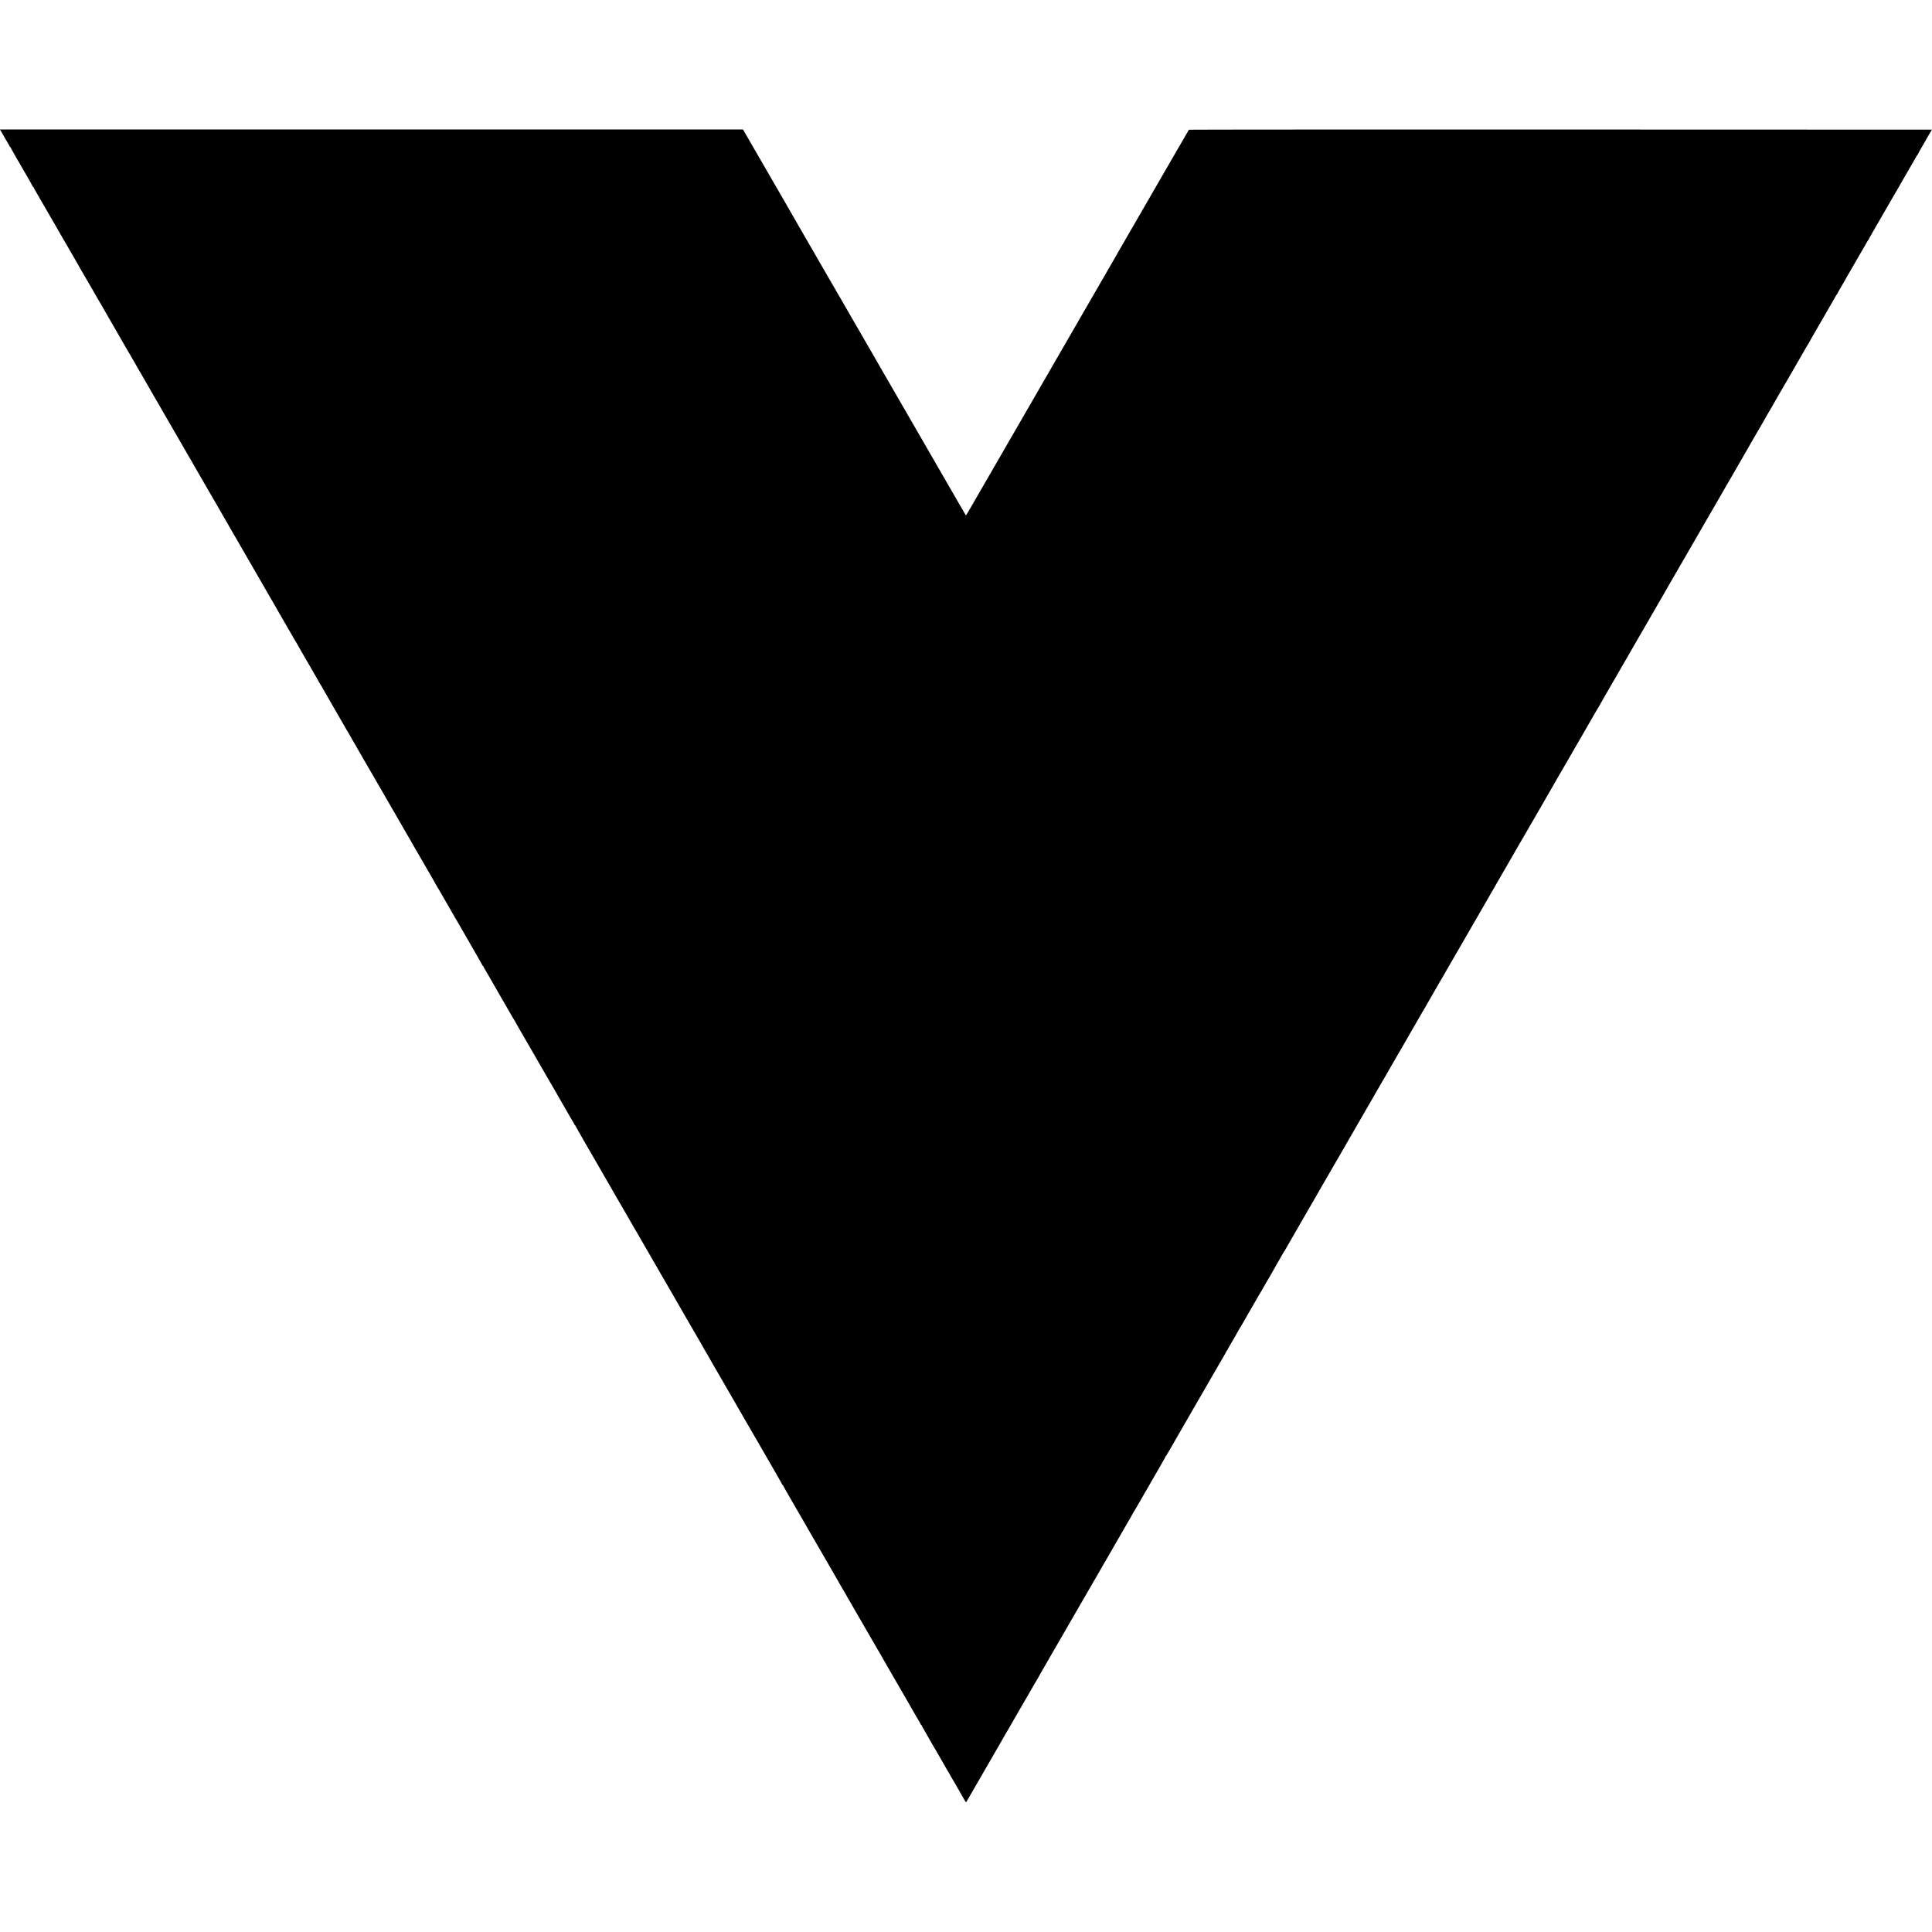
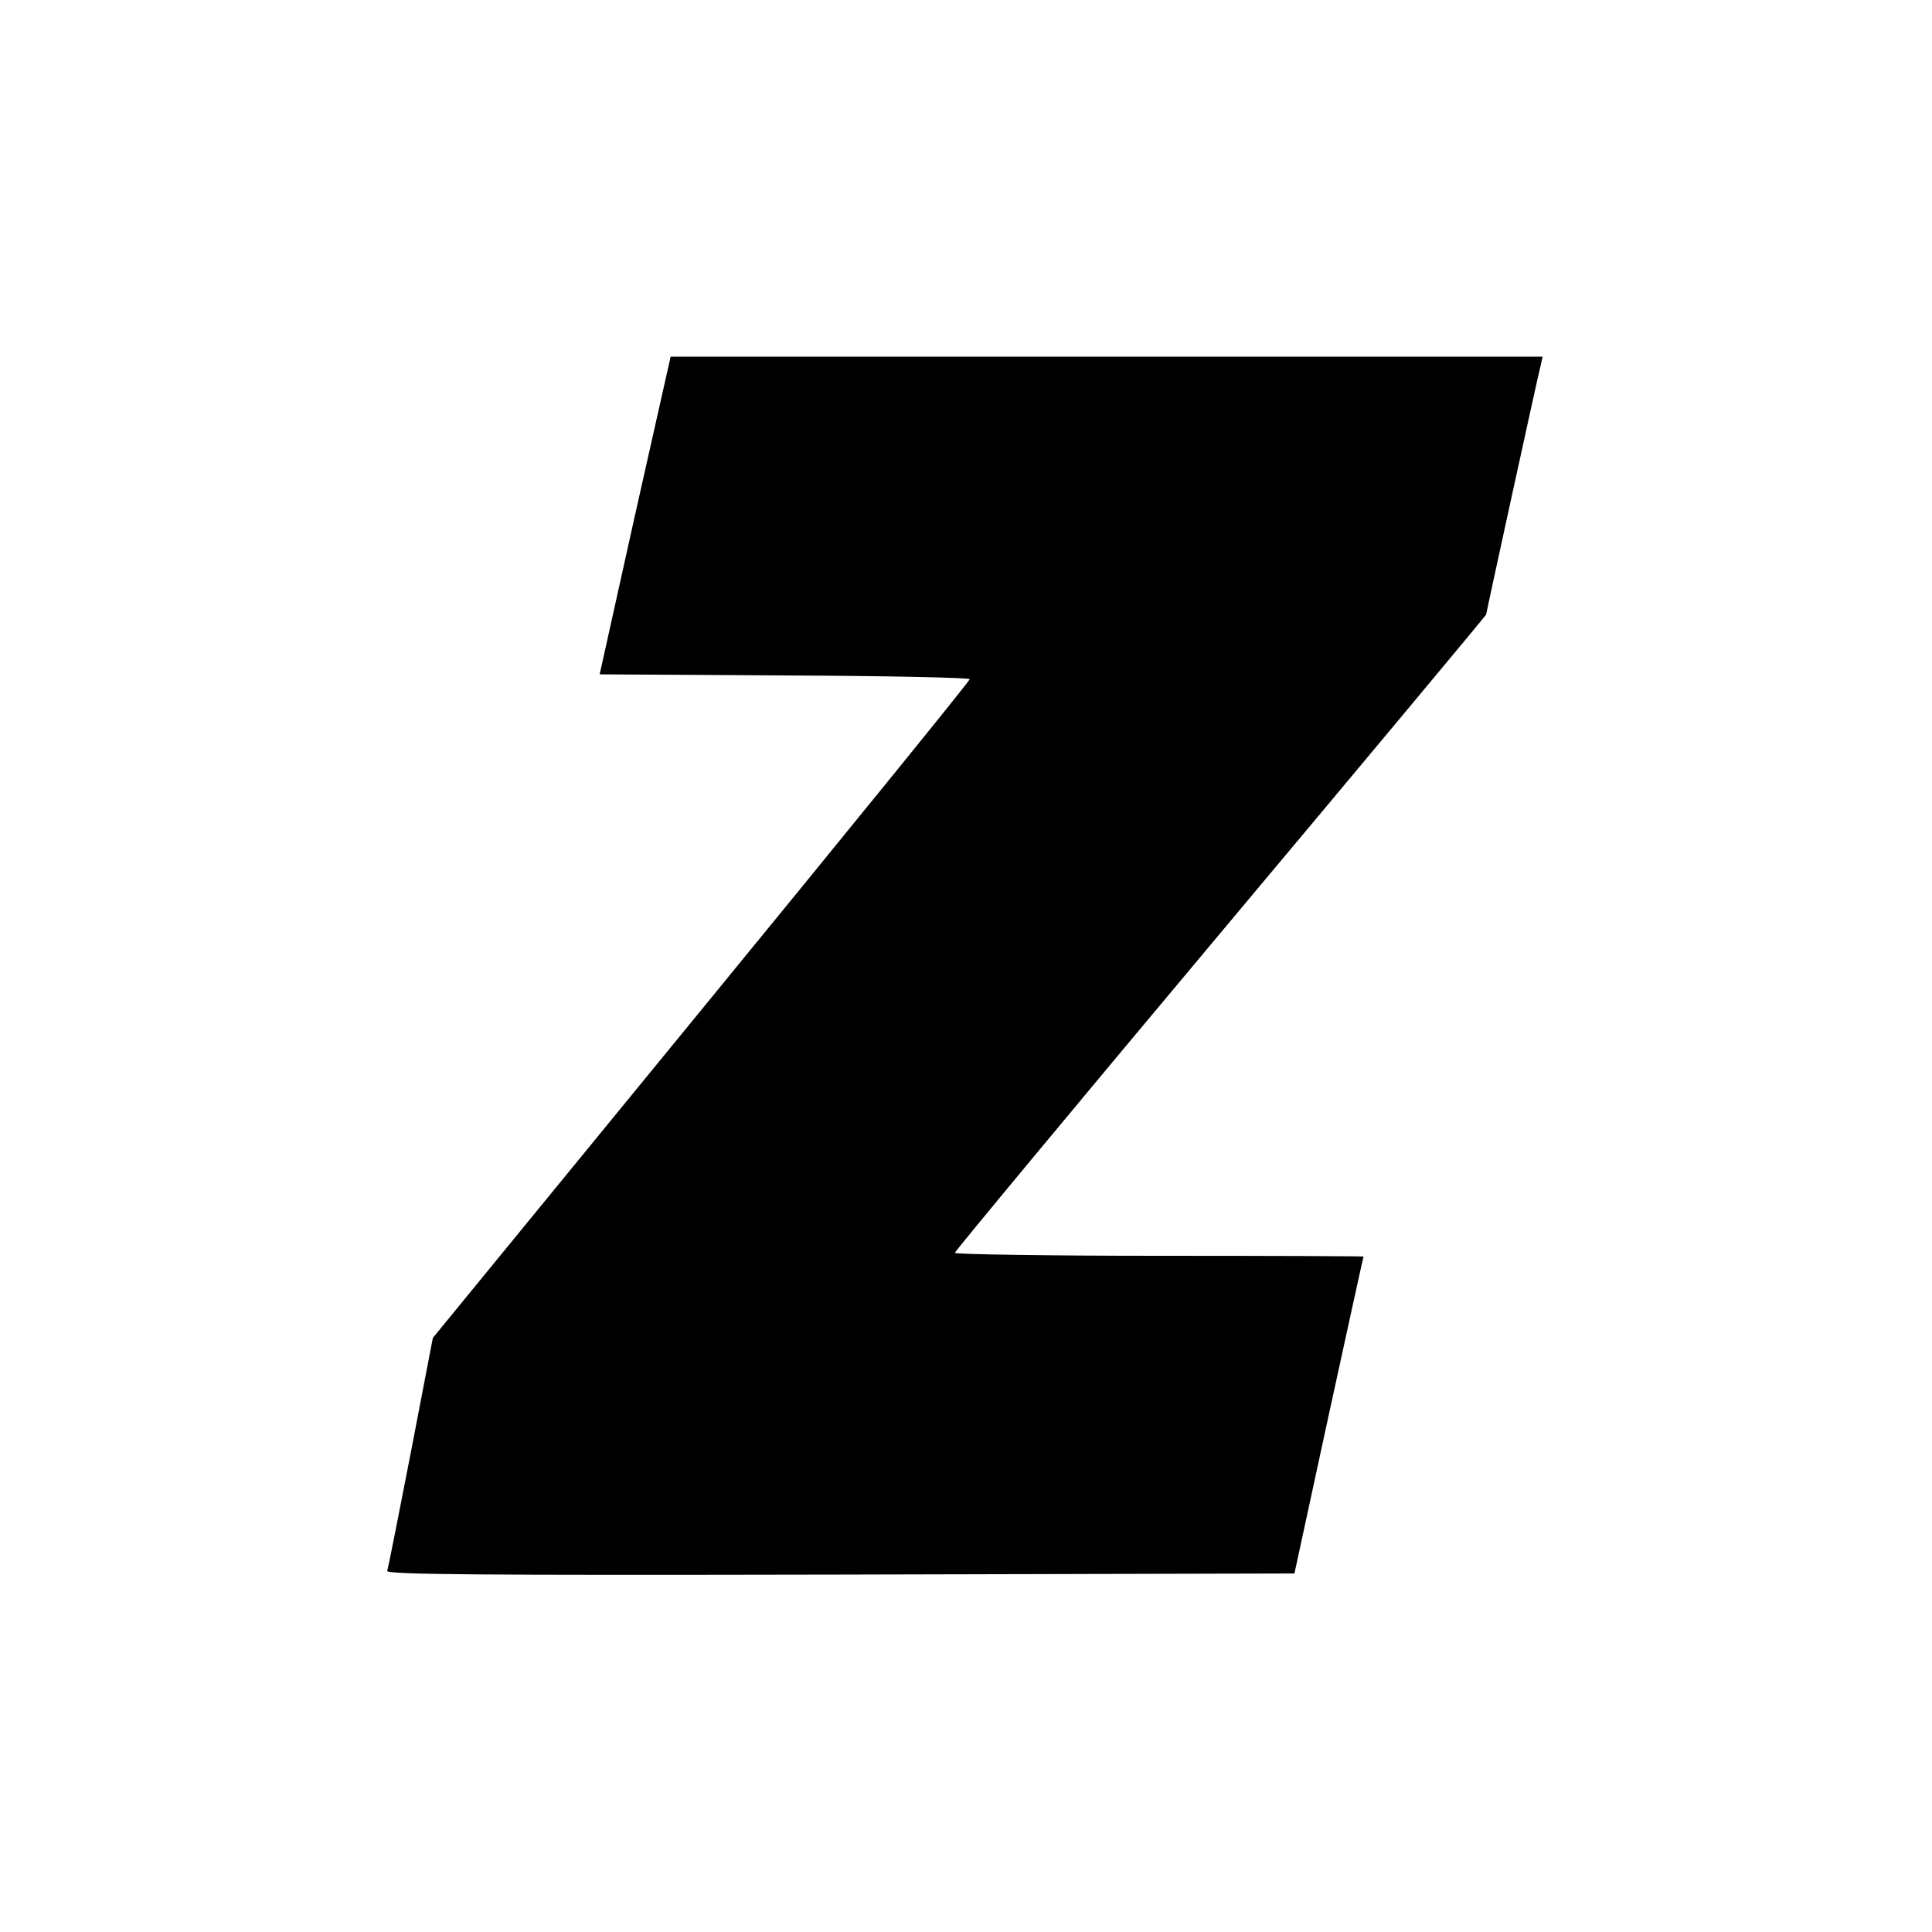
- <svg xmlns="http://www.w3.org/2000/svg" version="1.0" width="16pt" height="16pt" viewBox="0 0 16 16" preserveAspectRatio="xMidYMid meet">
-   <g transform="translate(0,16) scale(0.00032,-0.00032)" fill="#000000" stroke="none">
-     <path d="M18 46618 c45 -75 122 -207 122 -211 0 -2 25 -45 55 -95 30 -50 55 -96 55 -102 0 -5 5 -10 10 -10 6 0 10 -4 10 -9 0 -5 73 -135 161 -288 89 -153 173 -298 187 -323 14 -25 32 -57 41 -72 88 -149 187 -324 189 -335 2 -7 8 -13 13 -13 5 0 9 -4 9 -10 0 -5 46 -89 103 -187 175 -302 490 -846 507 -876 8 -16 20 -36 25 -45 28 -46 290 -498 339 -585 13 -23 74 -129 136 -236 61 -107 123 -215 137 -240 14 -25 29 -50 33 -56 5 -5 23 -37 40 -70 18 -33 38 -67 44 -75 11 -16 21 -33 63 -109 14 -25 29 -50 33 -56 4 -5 21 -35 38 -65 55 -100 261 -455 269 -465 4 -5 14 -21 20 -35 15 -29 41 -75 103 -180 24 -41 52 -88 60 -105 9 -16 57 -100 107 -185 112 -193 362 -626 380 -660 8 -14 23 -38 33 -55 11 -16 23 -37 27 -45 4 -8 26 -46 48 -85 23 -38 53 -90 67 -115 46 -81 64 -113 178 -310 62 -107 121 -210 132 -227 37 -67 56 -99 85 -148 16 -27 32 -57 36 -65 4 -8 15 -27 25 -42 9 -15 53 -89 96 -165 44 -76 177 -307 296 -513 120 -206 268 -463 330 -570 131 -227 117 -203 200 -348 36 -62 73 -125 82 -140 10 -15 21 -34 25 -42 4 -8 20 -37 36 -65 17 -27 38 -65 48 -82 49 -85 64 -111 87 -153 13 -25 28 -49 32 -55 4 -5 78 -134 165 -285 87 -151 166 -288 176 -305 10 -16 26 -43 35 -59 9 -17 125 -217 257 -445 132 -229 253 -441 270 -471 17 -30 45 -79 64 -108 18 -29 33 -54 33 -57 0 -2 20 -37 44 -77 24 -40 123 -212 221 -383 97 -170 190 -330 205 -355 16 -25 39 -65 53 -90 13 -25 81 -144 152 -265 70 -121 137 -238 150 -260 12 -22 37 -65 55 -95 18 -30 43 -73 55 -95 12 -22 48 -85 80 -140 77 -132 163 -280 190 -330 13 -22 71 -123 130 -225 59 -102 116 -199 126 -217 10 -17 29 -50 43 -72 15 -22 26 -43 26 -45 0 -2 27 -50 60 -106 33 -56 60 -103 60 -105 0 -2 55 -98 90 -155 8 -14 182 -316 239 -414 13 -22 45 -79 72 -124 27 -46 49 -86 49 -89 0 -2 14 -24 30 -48 16 -24 30 -46 30 -49 0 -5 74 -135 100 -176 5 -8 24 -42 43 -75 50 -88 58 -101 262 -455 104 -179 199 -345 213 -370 14 -25 28 -49 32 -55 4 -5 17 -26 28 -45 10 -19 62 -109 114 -200 114 -197 133 -230 170 -295 16 -27 33 -57 38 -65 17 -28 96 -165 103 -180 4 -8 16 -28 26 -45 10 -16 77 -131 148 -255 72 -124 181 -313 243 -420 62 -107 121 -209 131 -227 35 -62 323 -560 392 -678 38 -66 83 -145 100 -175 16 -30 33 -59 37 -65 4 -5 17 -27 29 -47 34 -61 56 -100 90 -156 17 -29 31 -55 31 -57 0 -2 17 -32 39 -67 21 -35 134 -229 251 -433 117 -203 235 -407 261 -451 27 -45 49 -85 49 -88 0 -4 8 -19 19 -34 15 -21 200 -341 309 -533 10 -19 33 -58 51 -87 17 -29 31 -54 31 -56 0 -2 25 -44 55 -94 30 -50 55 -95 55 -98 0 -4 6 -15 14 -23 7 -9 27 -41 43 -71 17 -30 170 -297 342 -594 171 -296 311 -542 311 -547 0 -5 5 -9 10 -9 6 0 10 -4 10 -10 0 -5 22 -47 49 -92 27 -46 58 -99 68 -118 24 -43 81 -140 93 -160 5 -8 66 -114 135 -235 69 -121 130 -227 135 -235 12 -21 259 -447 283 -490 10 -19 28 -47 38 -62 11 -14 19 -29 19 -32 0 -3 37 -69 83 -148 99 -170 305 -526 337 -583 13 -22 31 -53 41 -70 11 -16 22 -37 26 -45 7 -14 82 -146 103 -180 14 -24 181 -311 205 -355 13 -22 46 -80 75 -130 29 -49 64 -110 78 -135 14 -25 51 -88 82 -140 31 -52 59 -102 63 -110 4 -8 18 -33 31 -55 205 -353 284 -489 309 -535 17 -30 45 -78 62 -106 18 -28 36 -60 39 -72 4 -12 12 -22 17 -22 5 0 9 -4 9 -10 0 -5 109 -197 241 -427 133 -230 250 -431 259 -448 51 -90 222 -385 280 -485 37 -63 78 -135 92 -160 14 -25 67 -117 118 -205 51 -88 101 -175 111 -193 34 -58 55 -95 149 -257 51 -88 101 -173 110 -190 9 -16 76 -131 147 -255 72 -124 140 -241 151 -260 61 -108 281 -489 355 -615 38 -66 77 -133 87 -150 35 -63 91 -161 100 -175 14 -23 99 -169 128 -220 54 -97 135 -235 142 -245 4 -5 20 -32 35 -60 26 -48 238 -416 276 -480 10 -16 26 -46 37 -65 30 -53 382 -661 403 -695 10 -16 22 -37 26 -45 4 -8 26 -48 50 -88 24 -41 43 -75 43 -77 0 -2 22 -40 50 -85 27 -45 50 -84 50 -86 0 -3 38 -69 83 -147 84 -142 302 -520 340 -587 10 -19 34 -60 52 -90 18 -30 44 -75 57 -100 14 -25 45 -79 70 -120 25 -41 56 -96 70 -121 14 -25 77 -133 138 -240 62 -107 122 -210 132 -229 25 -43 310 -535 337 -581 11 -19 26 -45 34 -59 17 -32 238 -414 266 -460 11 -19 24 -41 28 -49 3 -7 75 -133 160 -278 84 -146 153 -269 153 -274 0 -5 5 -9 10 -9 6 0 10 -4 10 -10 0 -5 82 -150 181 -322 182 -314 201 -346 240 -415 12 -21 80 -139 152 -263 71 -124 141 -245 155 -270 14 -25 28 -49 32 -55 6 -8 145 -248 220 -380 37 -66 209 -362 229 -395 11 -19 24 -42 28 -49 4 -8 67 -118 140 -243 73 -125 133 -230 133 -233 0 -2 15 -28 33 -57 19 -29 47 -78 64 -108 17 -30 53 -93 79 -139 53 -90 82 -141 157 -272 82 -142 115 -199 381 -659 142 -245 268 -463 281 -485 12 -22 71 -125 132 -230 60 -104 172 -298 248 -430 76 -132 146 -253 156 -270 11 -16 22 -36 26 -44 3 -8 30 -54 60 -103 29 -49 53 -91 53 -93 0 -3 18 -34 40 -70 22 -36 40 -67 40 -69 0 -2 37 -66 81 -142 45 -77 98 -168 119 -204 20 -36 47 -81 58 -100 12 -19 27 -47 33 -62 6 -16 15 -28 20 -28 5 0 9 -4 9 -9 0 -6 63 -118 140 -251 77 -133 140 -243 140 -245 0 -2 18 -33 41 -70 22 -37 49 -83 60 -101 10 -19 29 -51 40 -71 25 -45 109 -189 126 -218 7 -11 17 -29 22 -40 6 -11 22 -38 35 -60 14 -22 37 -62 52 -90 14 -27 35 -62 45 -77 11 -14 19 -29 19 -32 0 -3 18 -35 40 -71 22 -36 40 -67 40 -69 0 -2 19 -35 42 -72 23 -38 55 -94 72 -124 26 -47 139 -244 171 -298 6 -9 21 -36 34 -60 28 -48 37 -51 51 -19 6 12 19 36 29 52 10 17 27 46 38 65 11 19 104 181 208 360 103 179 199 345 213 370 14 25 42 74 64 109 21 34 38 65 38 67 0 2 18 33 40 69 22 36 40 67 40 69 0 3 177 310 199 346 16 26 136 234 140 244 2 5 25 44 52 88 27 44 49 81 49 84 0 2 18 34 40 70 22 36 40 67 40 69 0 2 20 36 43 77 35 58 169 289 297 513 9 17 50 86 90 155 40 69 86 150 103 180 16 30 35 62 41 70 6 8 16 24 22 35 35 64 72 129 167 293 59 100 116 199 127 220 11 20 30 53 41 72 43 72 1070 1850 1121 1940 14 25 65 113 113 195 48 83 96 166 107 185 10 19 28 50 38 68 11 18 73 124 137 235 64 111 175 303 246 427 71 124 173 299 225 390 52 91 116 202 143 248 27 45 49 85 49 89 0 4 6 14 14 22 7 9 28 43 46 76 26 47 251 436 378 655 11 19 29 51 40 70 11 19 101 176 201 348 99 172 181 317 181 323 0 5 5 9 10 9 6 0 10 5 10 11 0 6 8 23 18 37 11 15 32 52 49 82 16 30 130 228 253 440 122 212 234 405 248 430 13 25 39 70 57 100 39 65 69 117 130 225 25 44 50 87 55 95 12 19 78 134 220 380 61 107 129 224 150 260 161 277 222 382 246 425 15 28 47 83 71 123 24 41 43 78 43 83 0 5 4 9 8 9 4 0 13 12 19 28 7 15 23 45 36 67 66 110 277 478 277 483 0 3 6 13 14 21 7 9 27 41 43 71 17 30 45 80 63 110 34 57 375 649 394 685 6 11 16 27 22 35 6 8 26 42 44 75 18 33 41 74 51 90 10 17 24 41 32 55 54 97 72 128 88 152 11 14 19 28 19 30 0 3 79 141 175 308 96 167 175 305 175 308 0 3 6 13 14 21 7 9 26 39 41 66 33 60 276 483 338 587 24 40 46 80 50 88 4 8 13 24 20 35 14 23 95 163 125 215 11 19 52 91 92 160 40 69 80 139 90 155 9 17 103 179 207 360 105 182 200 346 211 365 103 181 463 802 489 845 7 11 15 27 19 35 4 8 29 51 55 95 64 110 828 1433 848 1470 9 17 24 41 33 55 9 14 29 48 45 77 15 28 52 93 82 145 30 51 62 107 71 123 17 30 231 398 400 690 51 88 103 179 115 202 12 23 26 48 32 55 6 7 24 38 40 68 17 30 61 107 98 170 37 63 84 144 103 180 19 36 41 72 48 81 8 8 14 18 14 21 0 4 27 51 59 106 32 55 72 124 89 154 16 29 71 125 122 213 51 88 104 180 118 205 13 25 28 50 32 55 4 6 17 26 28 45 11 19 45 80 77 135 31 55 66 116 77 135 11 19 88 152 171 295 401 694 620 1072 650 1125 11 19 87 152 170 295 83 143 158 273 166 288 9 16 21 36 26 45 6 9 31 52 55 96 25 43 54 94 66 115 11 20 95 164 186 321 91 157 173 299 182 315 9 17 26 46 37 65 12 19 66 114 121 210 56 96 108 186 117 200 8 14 24 40 34 59 24 45 383 664 412 713 5 9 17 29 26 45 15 28 120 210 241 419 36 61 68 117 72 125 4 8 12 23 19 34 35 57 245 420 262 453 11 20 35 61 53 90 17 29 32 54 32 56 0 3 28 51 62 108 33 57 70 119 80 138 10 19 23 42 28 50 5 8 32 53 59 100 27 47 149 258 271 470 122 212 234 405 248 430 30 53 62 108 80 135 6 11 15 27 19 35 4 8 85 150 181 315 96 165 187 323 202 350 31 56 116 202 130 225 5 8 25 42 43 75 19 33 92 159 162 280 149 257 157 271 202 350 19 33 38 67 43 75 9 14 228 392 275 475 12 22 55 96 95 165 40 69 80 139 90 155 24 42 202 350 221 383 9 15 27 47 41 72 14 25 75 131 136 236 61 106 121 210 134 232 99 172 271 470 279 482 5 8 23 40 40 70 18 30 81 141 142 245 60 105 121 210 135 235 14 25 71 124 127 220 56 96 143 247 194 335 51 88 96 167 102 175 14 24 180 311 204 355 23 43 340 590 356 615 5 8 50 87 101 175 171 301 517 898 582 1008 25 43 46 81 46 83 0 2 12 23 27 47 14 23 40 67 56 97 16 30 35 62 42 70 7 8 15 22 18 30 4 8 20 38 37 65 16 28 33 57 37 65 6 12 111 196 143 250 5 8 55 95 112 193 57 98 113 195 126 215 12 20 27 46 32 57 6 11 14 27 20 35 5 8 76 130 156 270 80 140 165 287 187 325 23 39 52 90 66 115 13 25 30 52 37 61 8 8 14 18 14 21 0 4 41 77 92 165 50 87 175 302 276 478 101 176 208 360 236 408 28 49 67 117 86 152 19 35 41 70 48 77 6 6 12 15 12 19 0 7 124 224 167 291 12 21 23 40 23 42 0 2 21 40 46 83 26 43 55 92 64 109 54 95 327 568 354 614 19 30 45 75 59 100 71 128 82 145 89 148 4 2 8 8 8 13 0 5 42 82 94 172 311 538 496 858 518 897 14 25 40 70 58 100 18 30 42 71 53 90 10 19 79 139 152 265 73 127 142 246 153 265 10 19 43 76 72 125 29 50 63 108 75 130 65 116 80 140 87 143 4 2 8 8 8 12 0 8 114 212 140 250 6 8 14 24 20 35 5 11 54 97 108 190 l100 170 -9611 3 c-5286 1 -9614 -1 -9618 -5 -5 -6 -419 -719 -619 -1068 -89 -155 -267 -463 -323 -560 -38 -66 -81 -140 -95 -165 -31 -56 -263 -457 -526 -910 -110 -190 -224 -388 -254 -440 -29 -52 -61 -109 -71 -125 -23 -39 -243 -420 -268 -465 -11 -19 -204 -352 -428 -740 -224 -388 -477 -826 -563 -975 -85 -148 -185 -322 -222 -385 -37 -63 -120 -207 -185 -320 -65 -113 -177 -306 -248 -430 -72 -124 -172 -297 -222 -385 -51 -88 -142 -245 -202 -350 -131 -226 -247 -427 -408 -705 -65 -113 -249 -432 -410 -710 -160 -278 -388 -673 -506 -877 -118 -205 -216 -373 -219 -373 -3 0 -52 82 -109 183 -58 100 -144 250 -192 332 -95 164 -402 696 -647 1120 -85 149 -228 396 -317 550 -212 365 -982 1700 -1008 1745 -10 19 -43 76 -72 125 -29 50 -64 110 -77 135 -14 25 -63 110 -110 190 -47 80 -96 165 -110 190 -14 25 -99 171 -188 325 -89 154 -174 300 -188 325 -13 25 -64 113 -112 195 -48 83 -140 242 -205 355 -65 113 -183 317 -263 454 -79 137 -152 264 -163 282 -50 89 -335 583 -354 614 -12 19 -34 58 -50 85 -15 28 -129 226 -253 440 -124 215 -235 408 -247 430 -12 22 -69 121 -127 220 -58 99 -226 389 -373 645 -148 256 -324 561 -392 678 -67 117 -134 232 -147 255 -13 23 -33 59 -46 80 l-22 37 -9615 0 -9615 0 20 -32z" />
+ <svg xmlns="http://www.w3.org/2000/svg" version="1.0" width="520pt" height="520pt" viewBox="0 0 520 520" preserveAspectRatio="xMidYMid meet">
+   <g transform="translate(0,520) scale(0.1,-0.1)" fill="#000000" stroke="none">
+     <path d="M1709 3813 l-95 -428 498 -3 c274 -1 498 -6 498 -10 0 -5 -325 -405 -723 -891 l-722 -882 -59 -307 c-33 -169 -61 -313 -64 -320 -3 -10 242 -12 1219 -10 l1223 3 92 425 c51 234 93 426 94 428 0 1 -247 2 -550 2 -302 0 -550 4 -550 8 0 4 322 392 715 861 393 469 715 855 715 857 0 4 139 641 147 672 l5 22 -1174 0 -1173 0 -96 -427z" />
  </g>
</svg>
